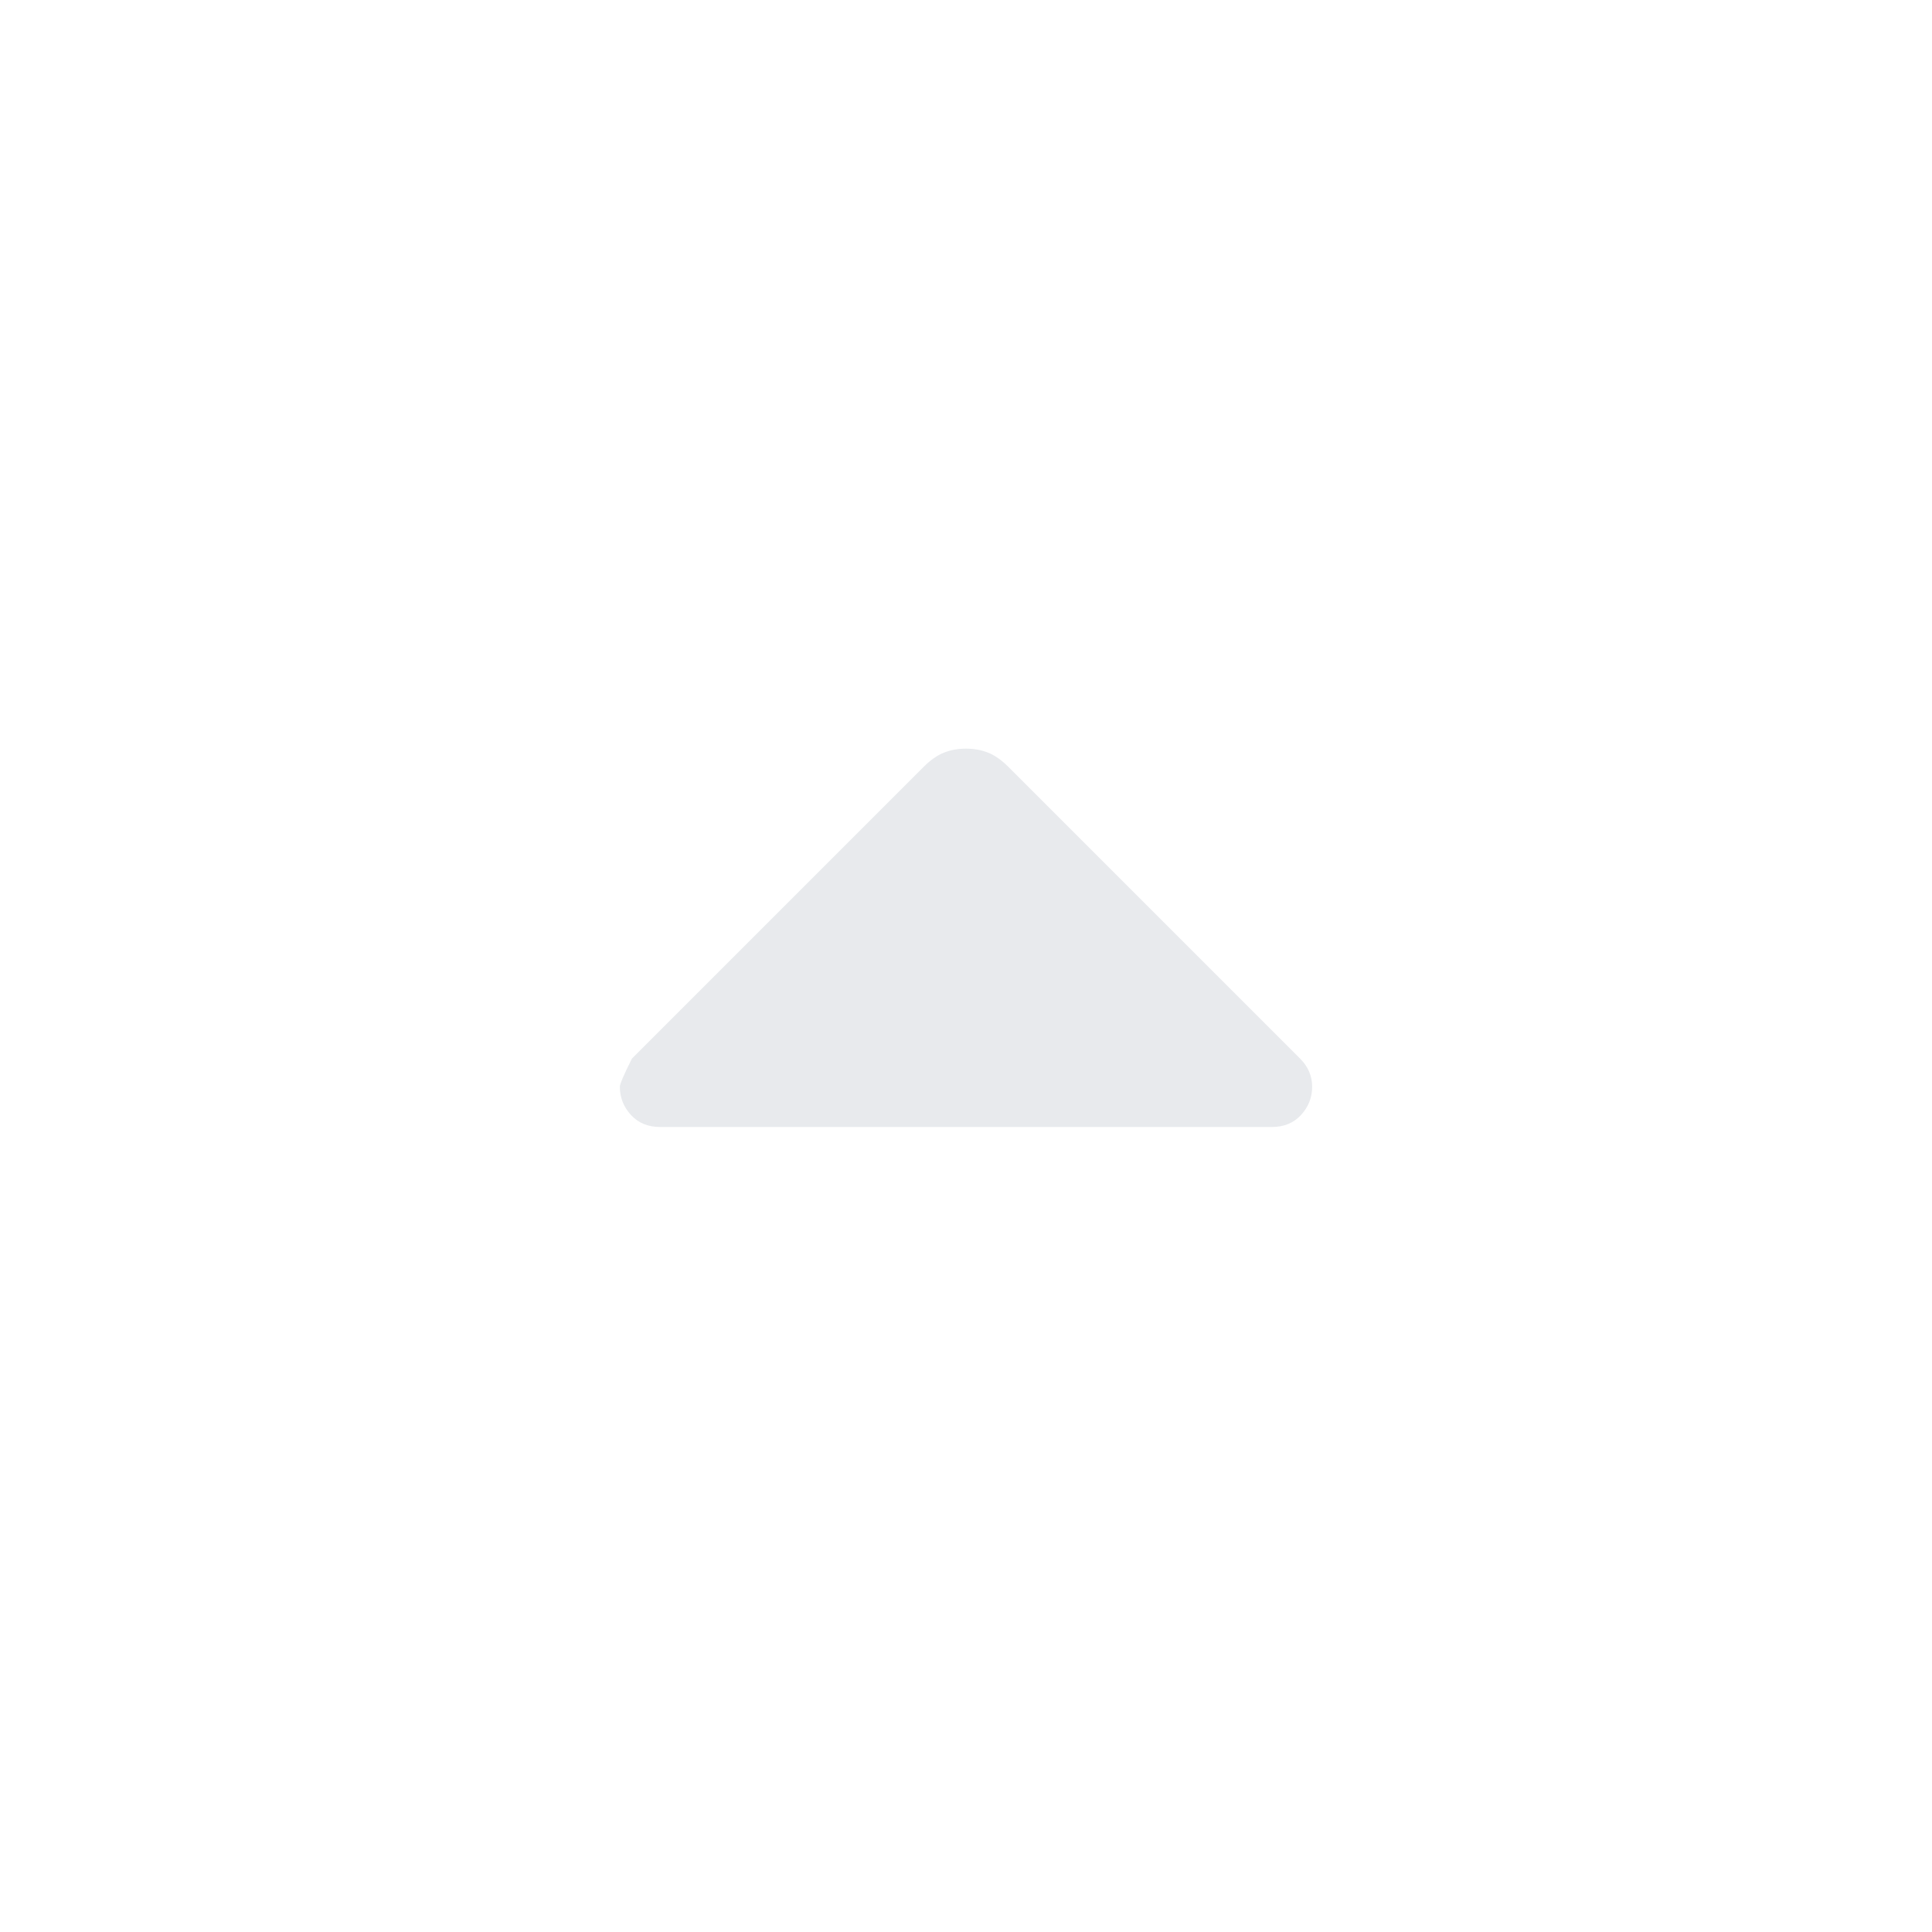
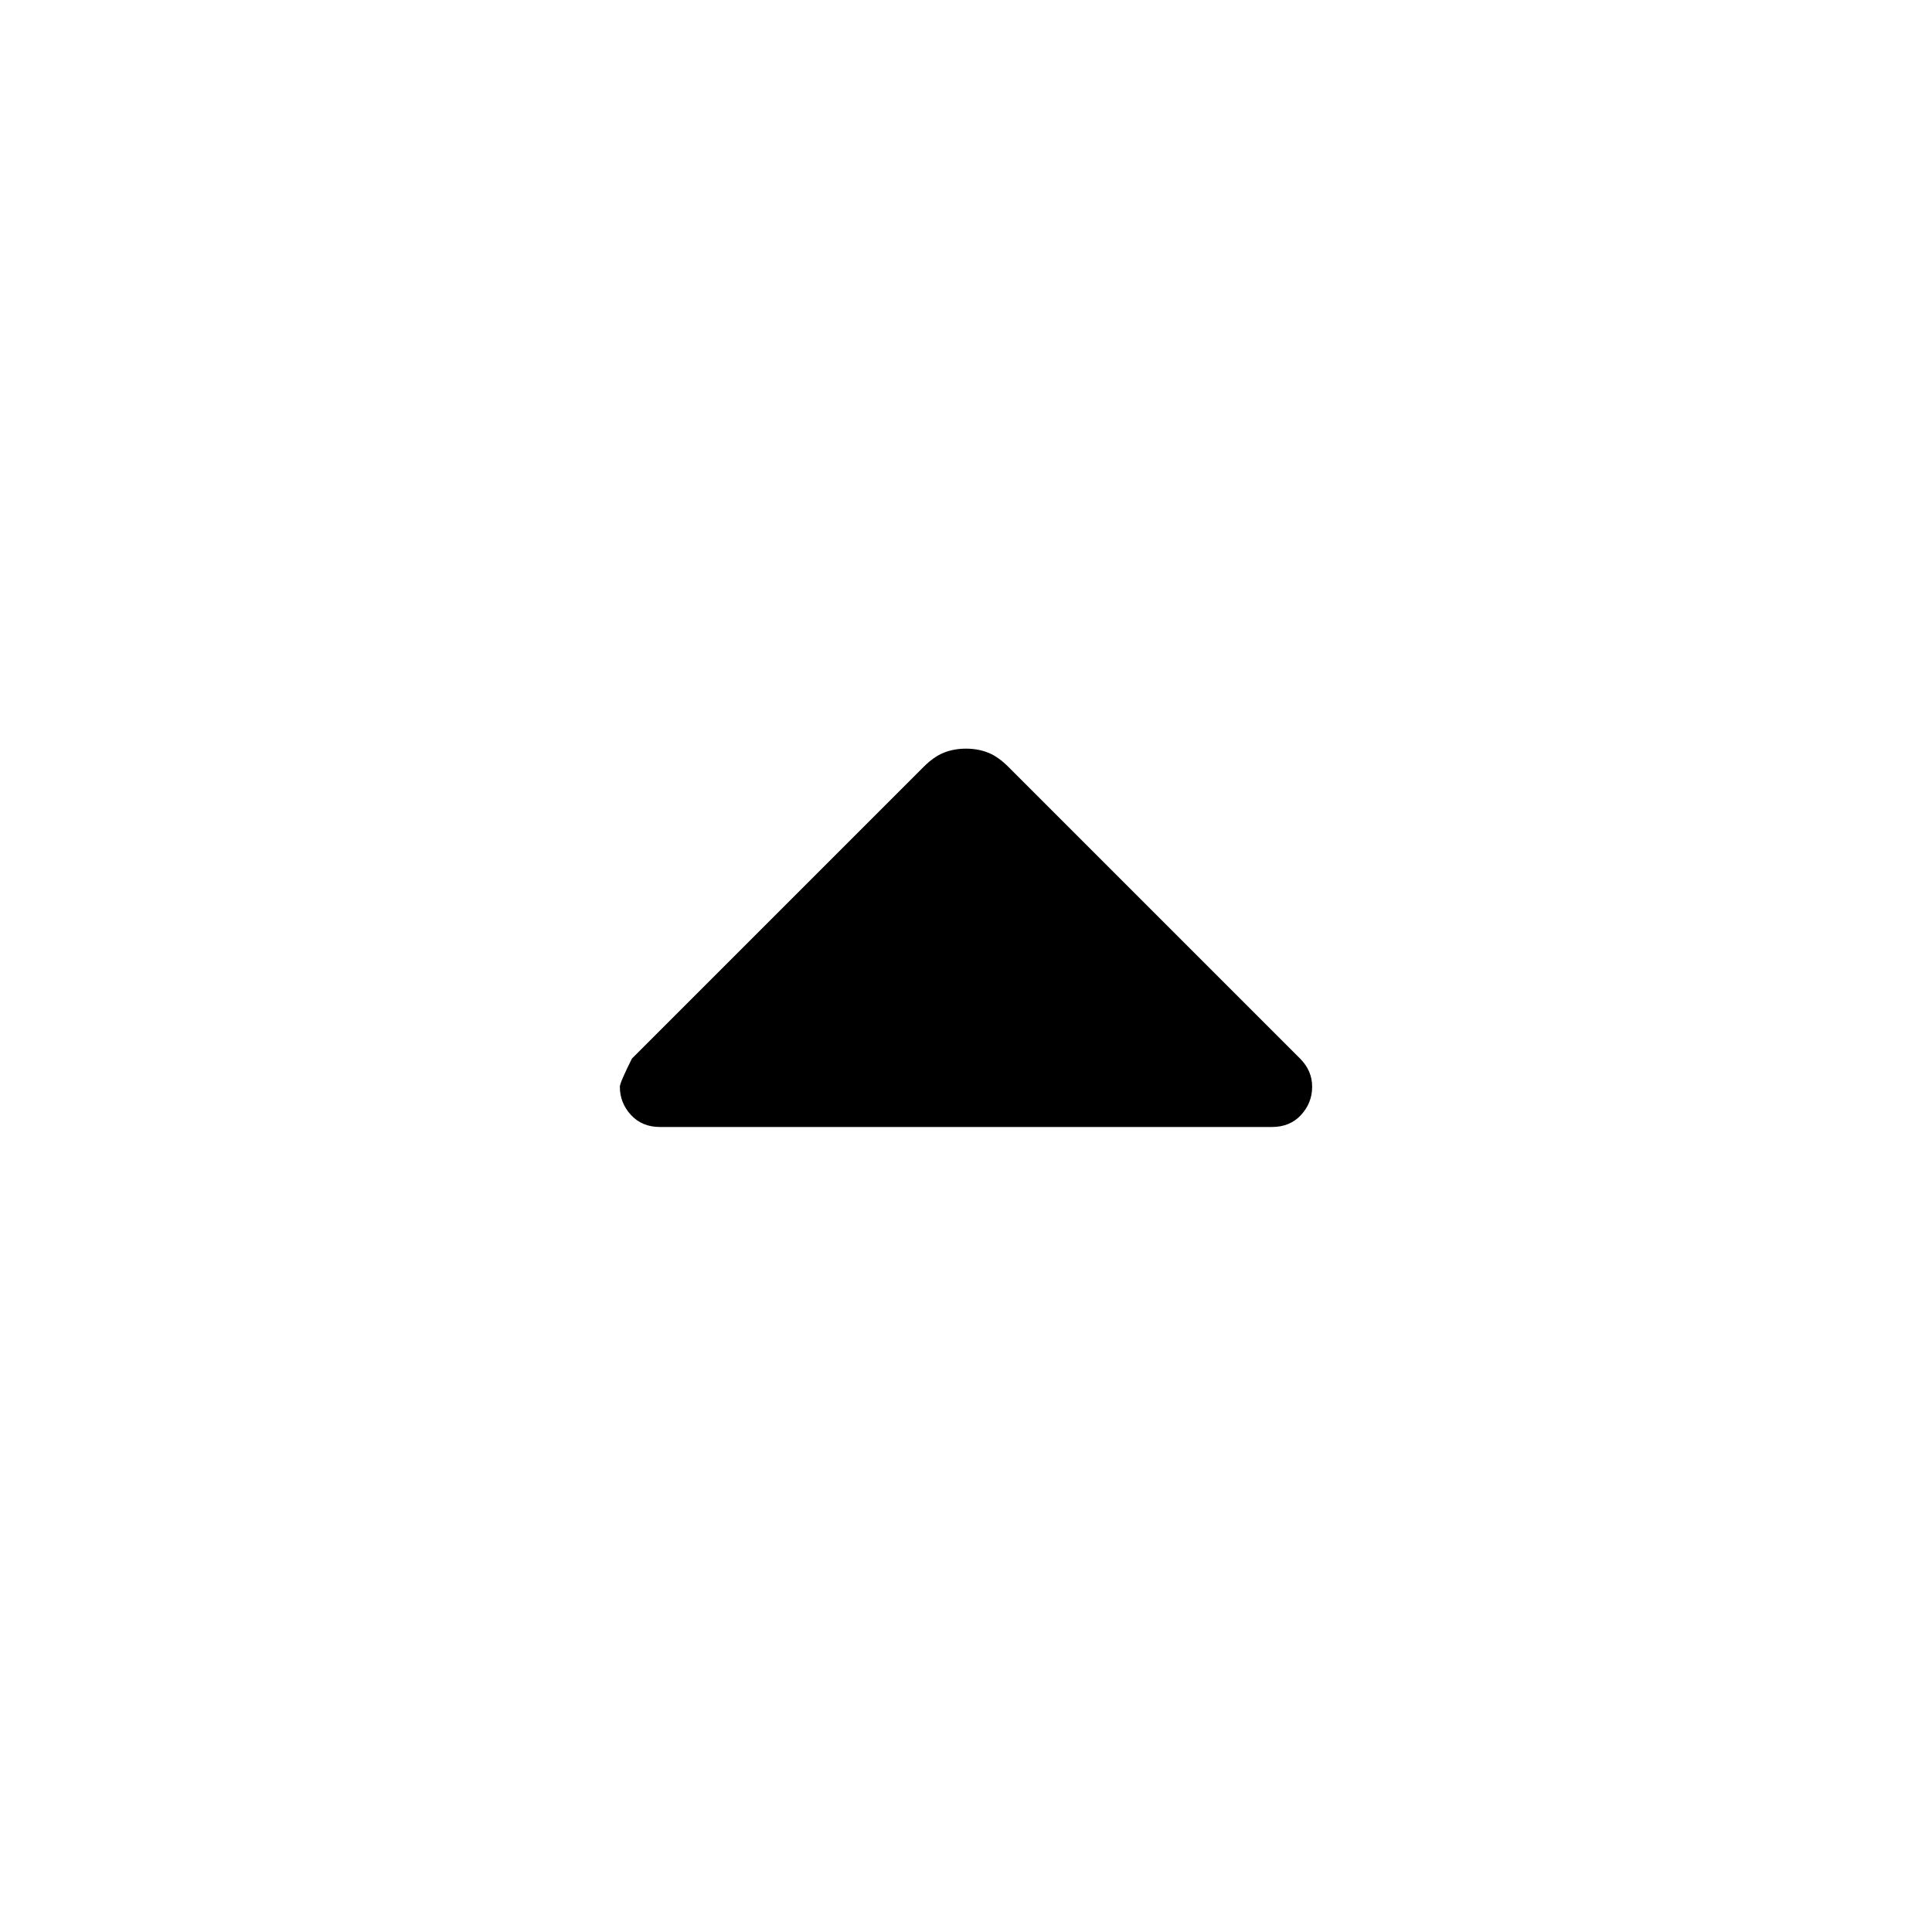
- <svg xmlns="http://www.w3.org/2000/svg" height="24px" viewBox="0 -960 960 960" width="24px" fill="#e8eaed">
+ <svg xmlns="http://www.w3.org/2000/svg" viewBox="0 -960 960 960" class="icon">
  <path d="M328-400q-9 0-14.5-6t-5.5-14q0-2 6-14l145-145q5-5 10-7t11-2q6 0 11 2t10 7l145 145q3 3 4.5 6.5t1.5 7.5q0 8-5.5 14t-14.5 6H328Z" />
</svg>
